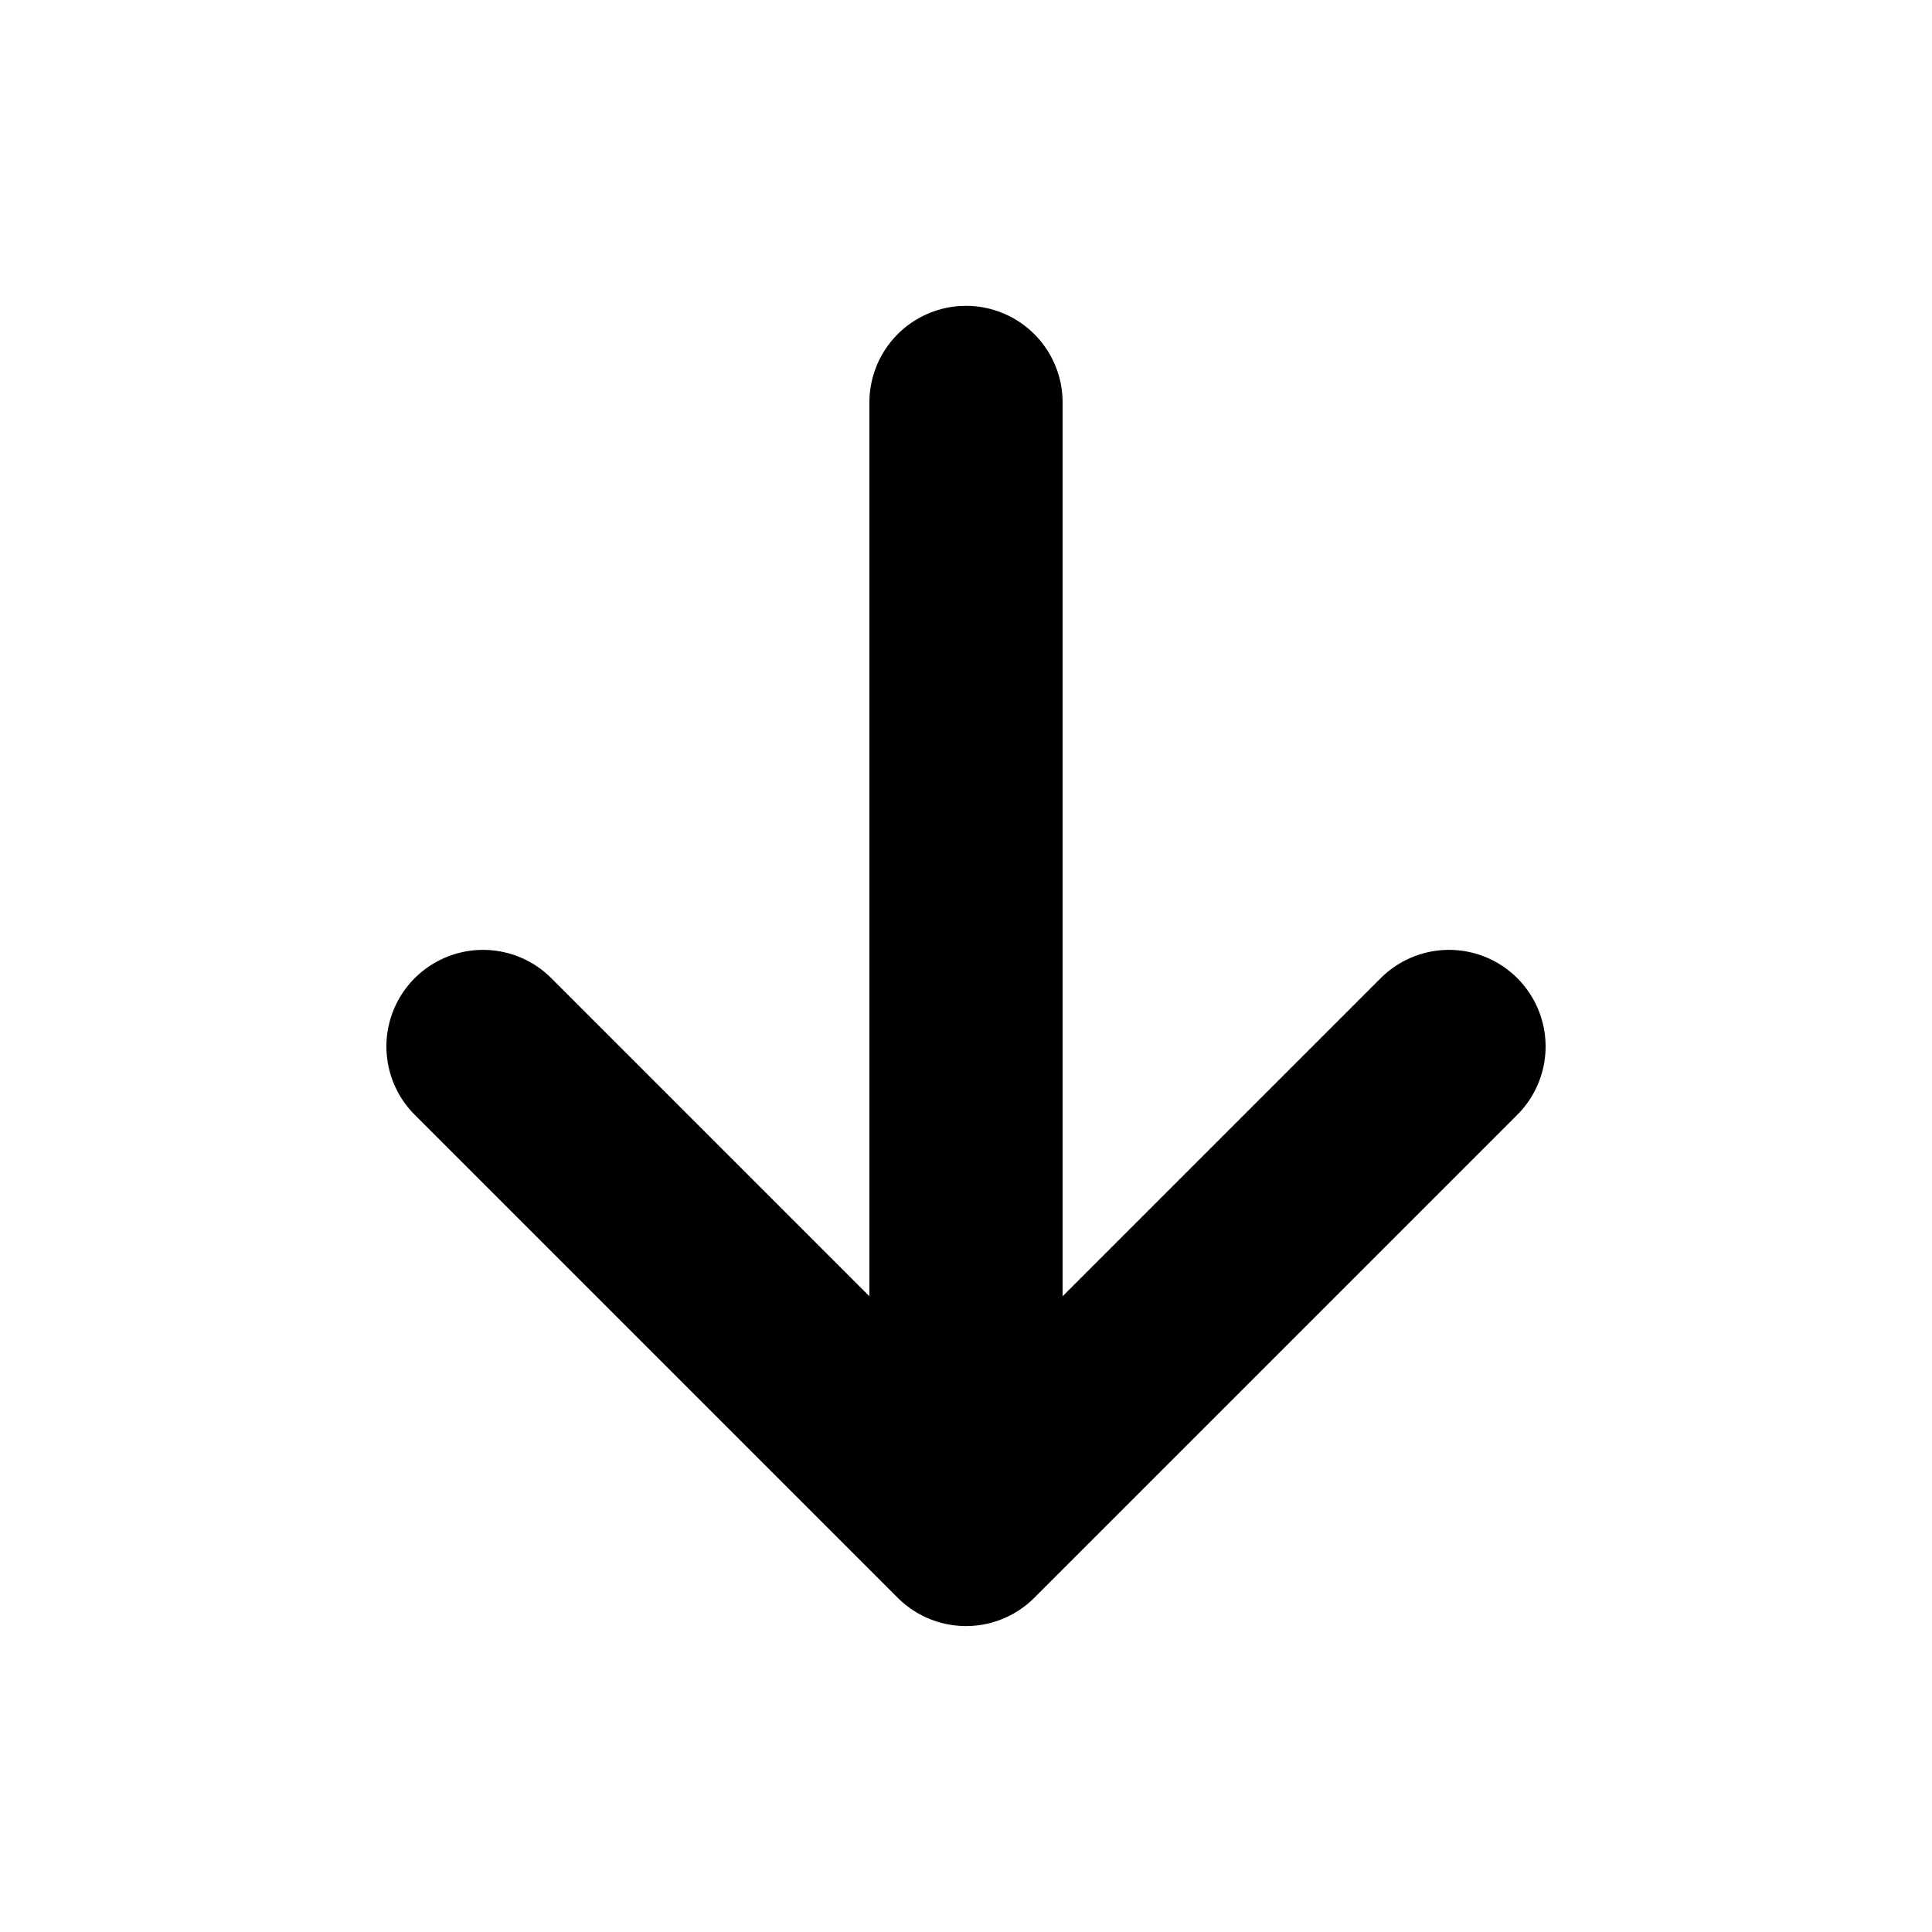
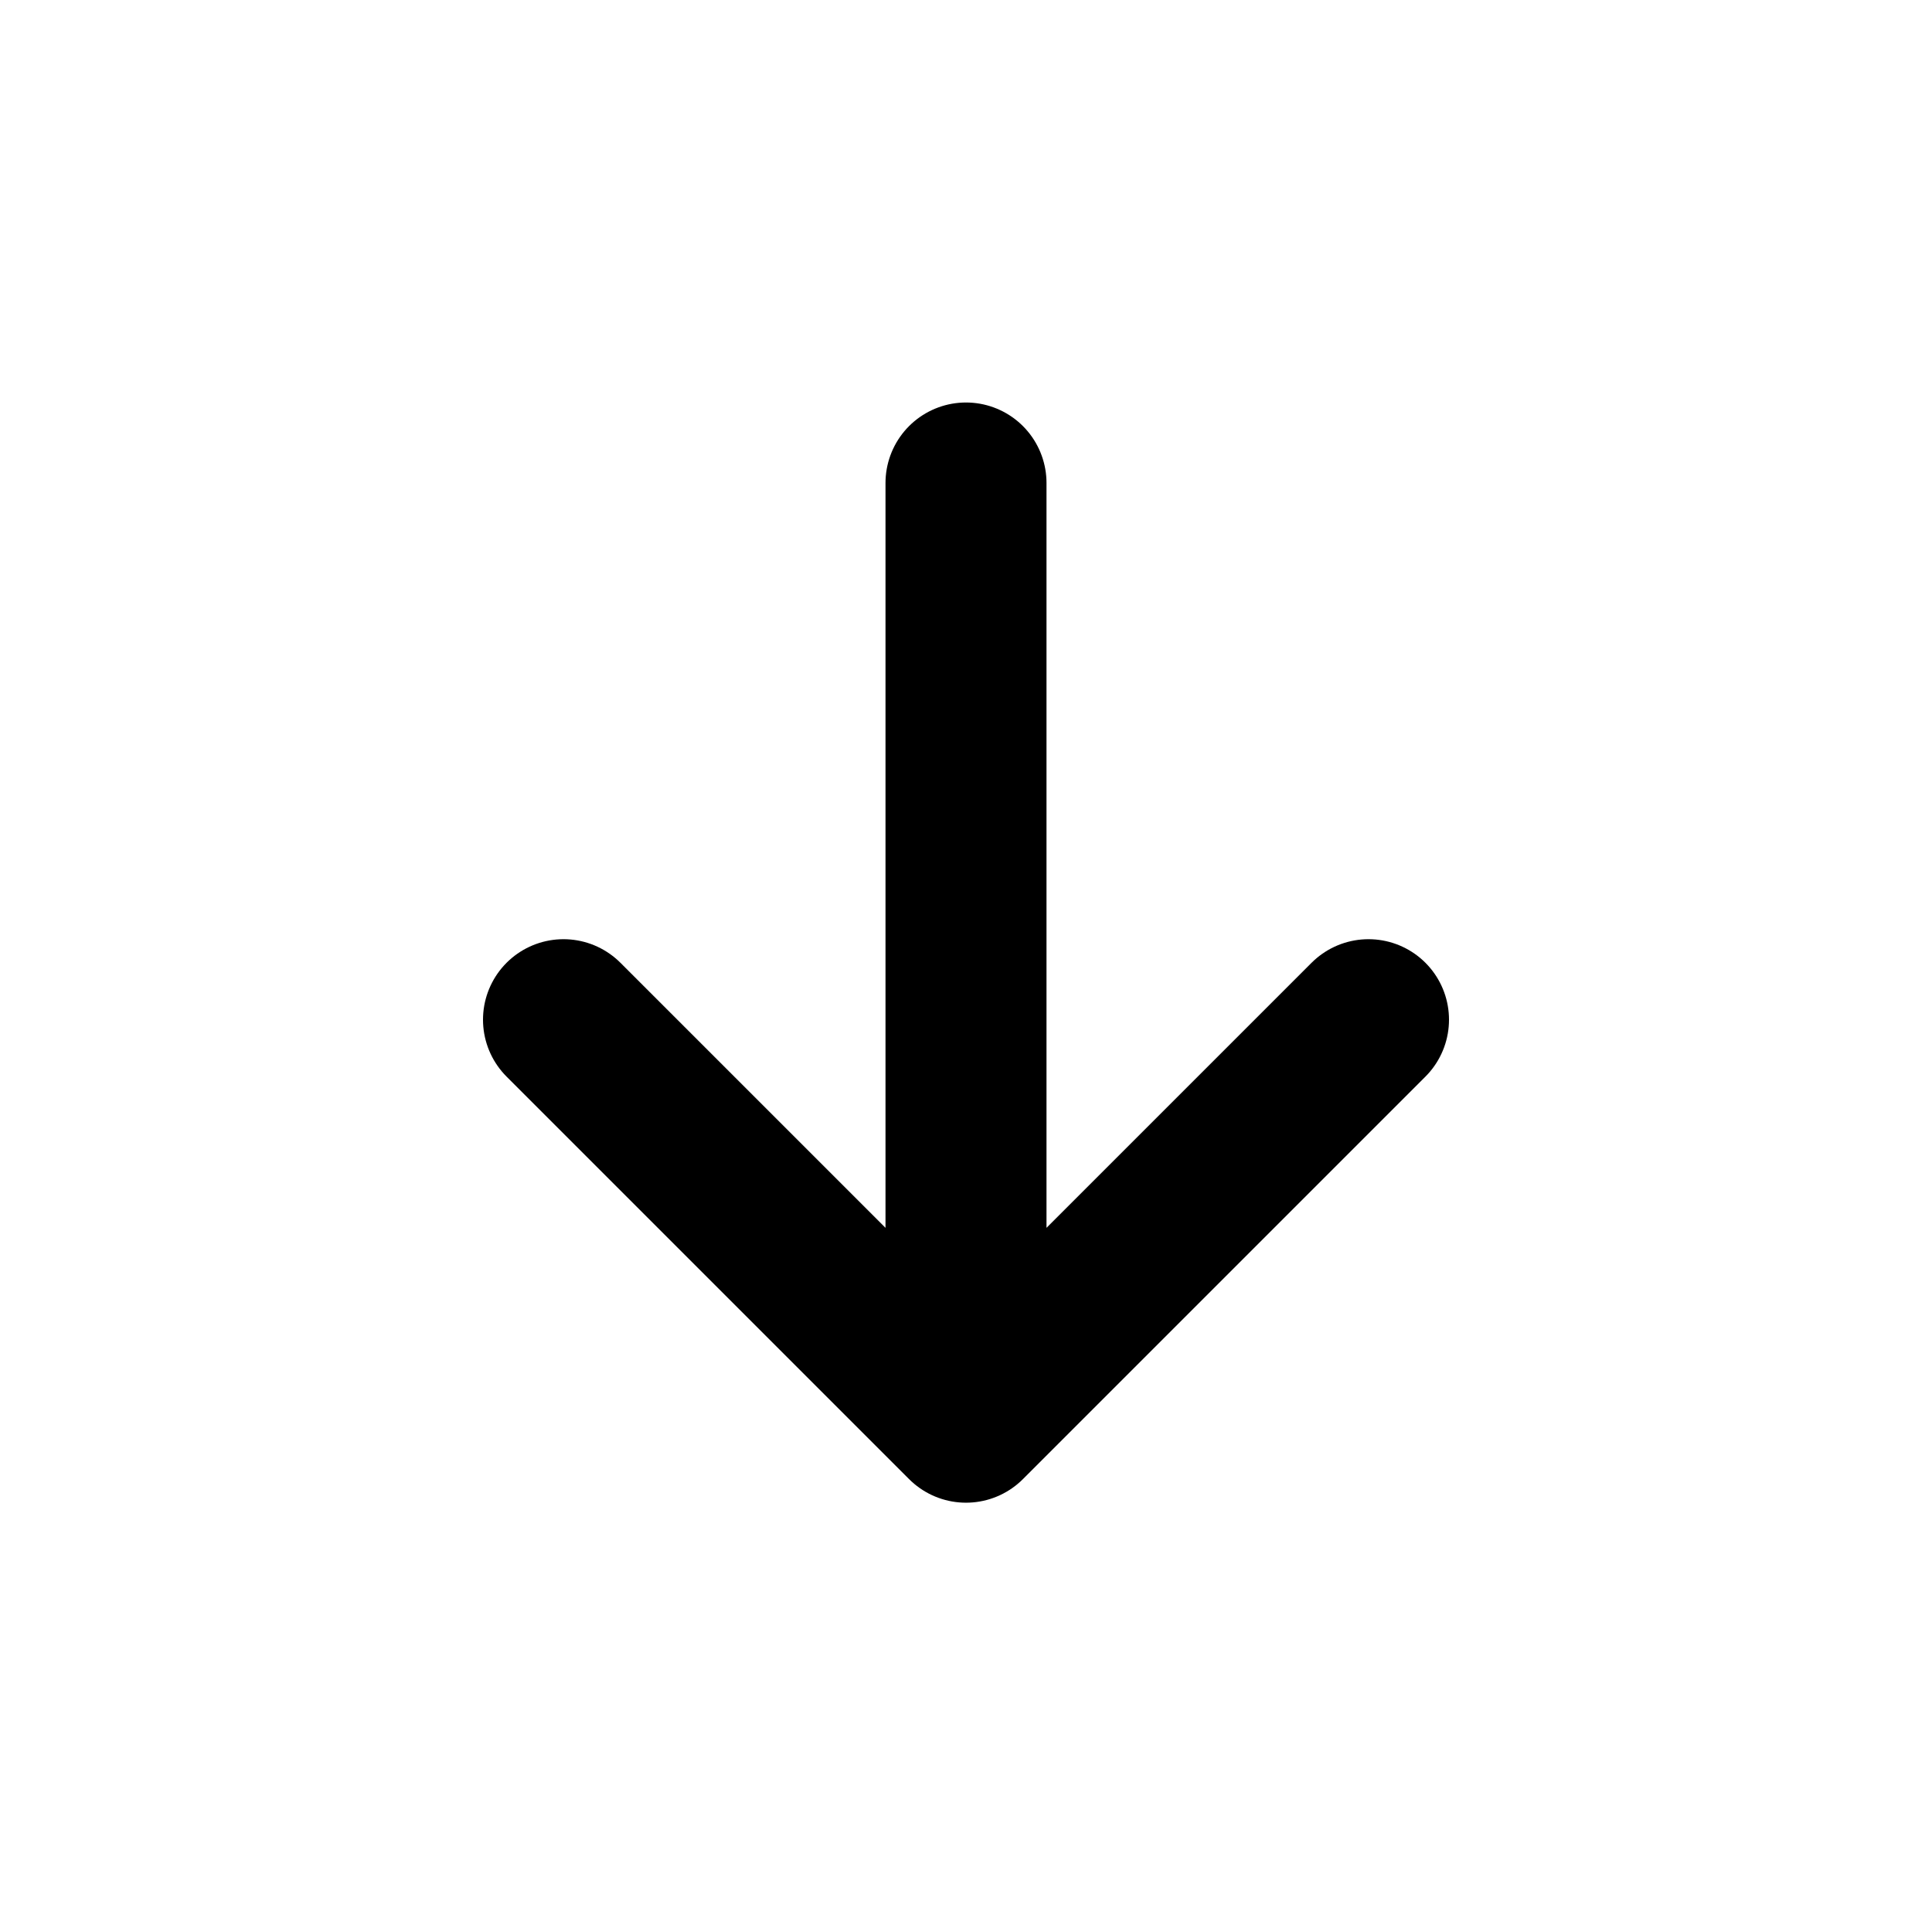
- <svg xmlns="http://www.w3.org/2000/svg" width="20" height="20" viewBox="0 0 20 20" fill="none">
-   <path d="M10 4.166V15.833M10 15.833L15 10.833M10 15.833L5 10.833" stroke="black" stroke-width="2" stroke-linecap="round" stroke-linejoin="round" />
+ <svg xmlns="http://www.w3.org/2000/svg" width="24" height="24" viewBox="0 0 24 24" fill="none">
+   <path d="M12 6V17.667M12 17.667L17 12.667M12 17.667L7 12.667" stroke="black" stroke-width="2" stroke-linecap="round" stroke-linejoin="round" />
</svg>
